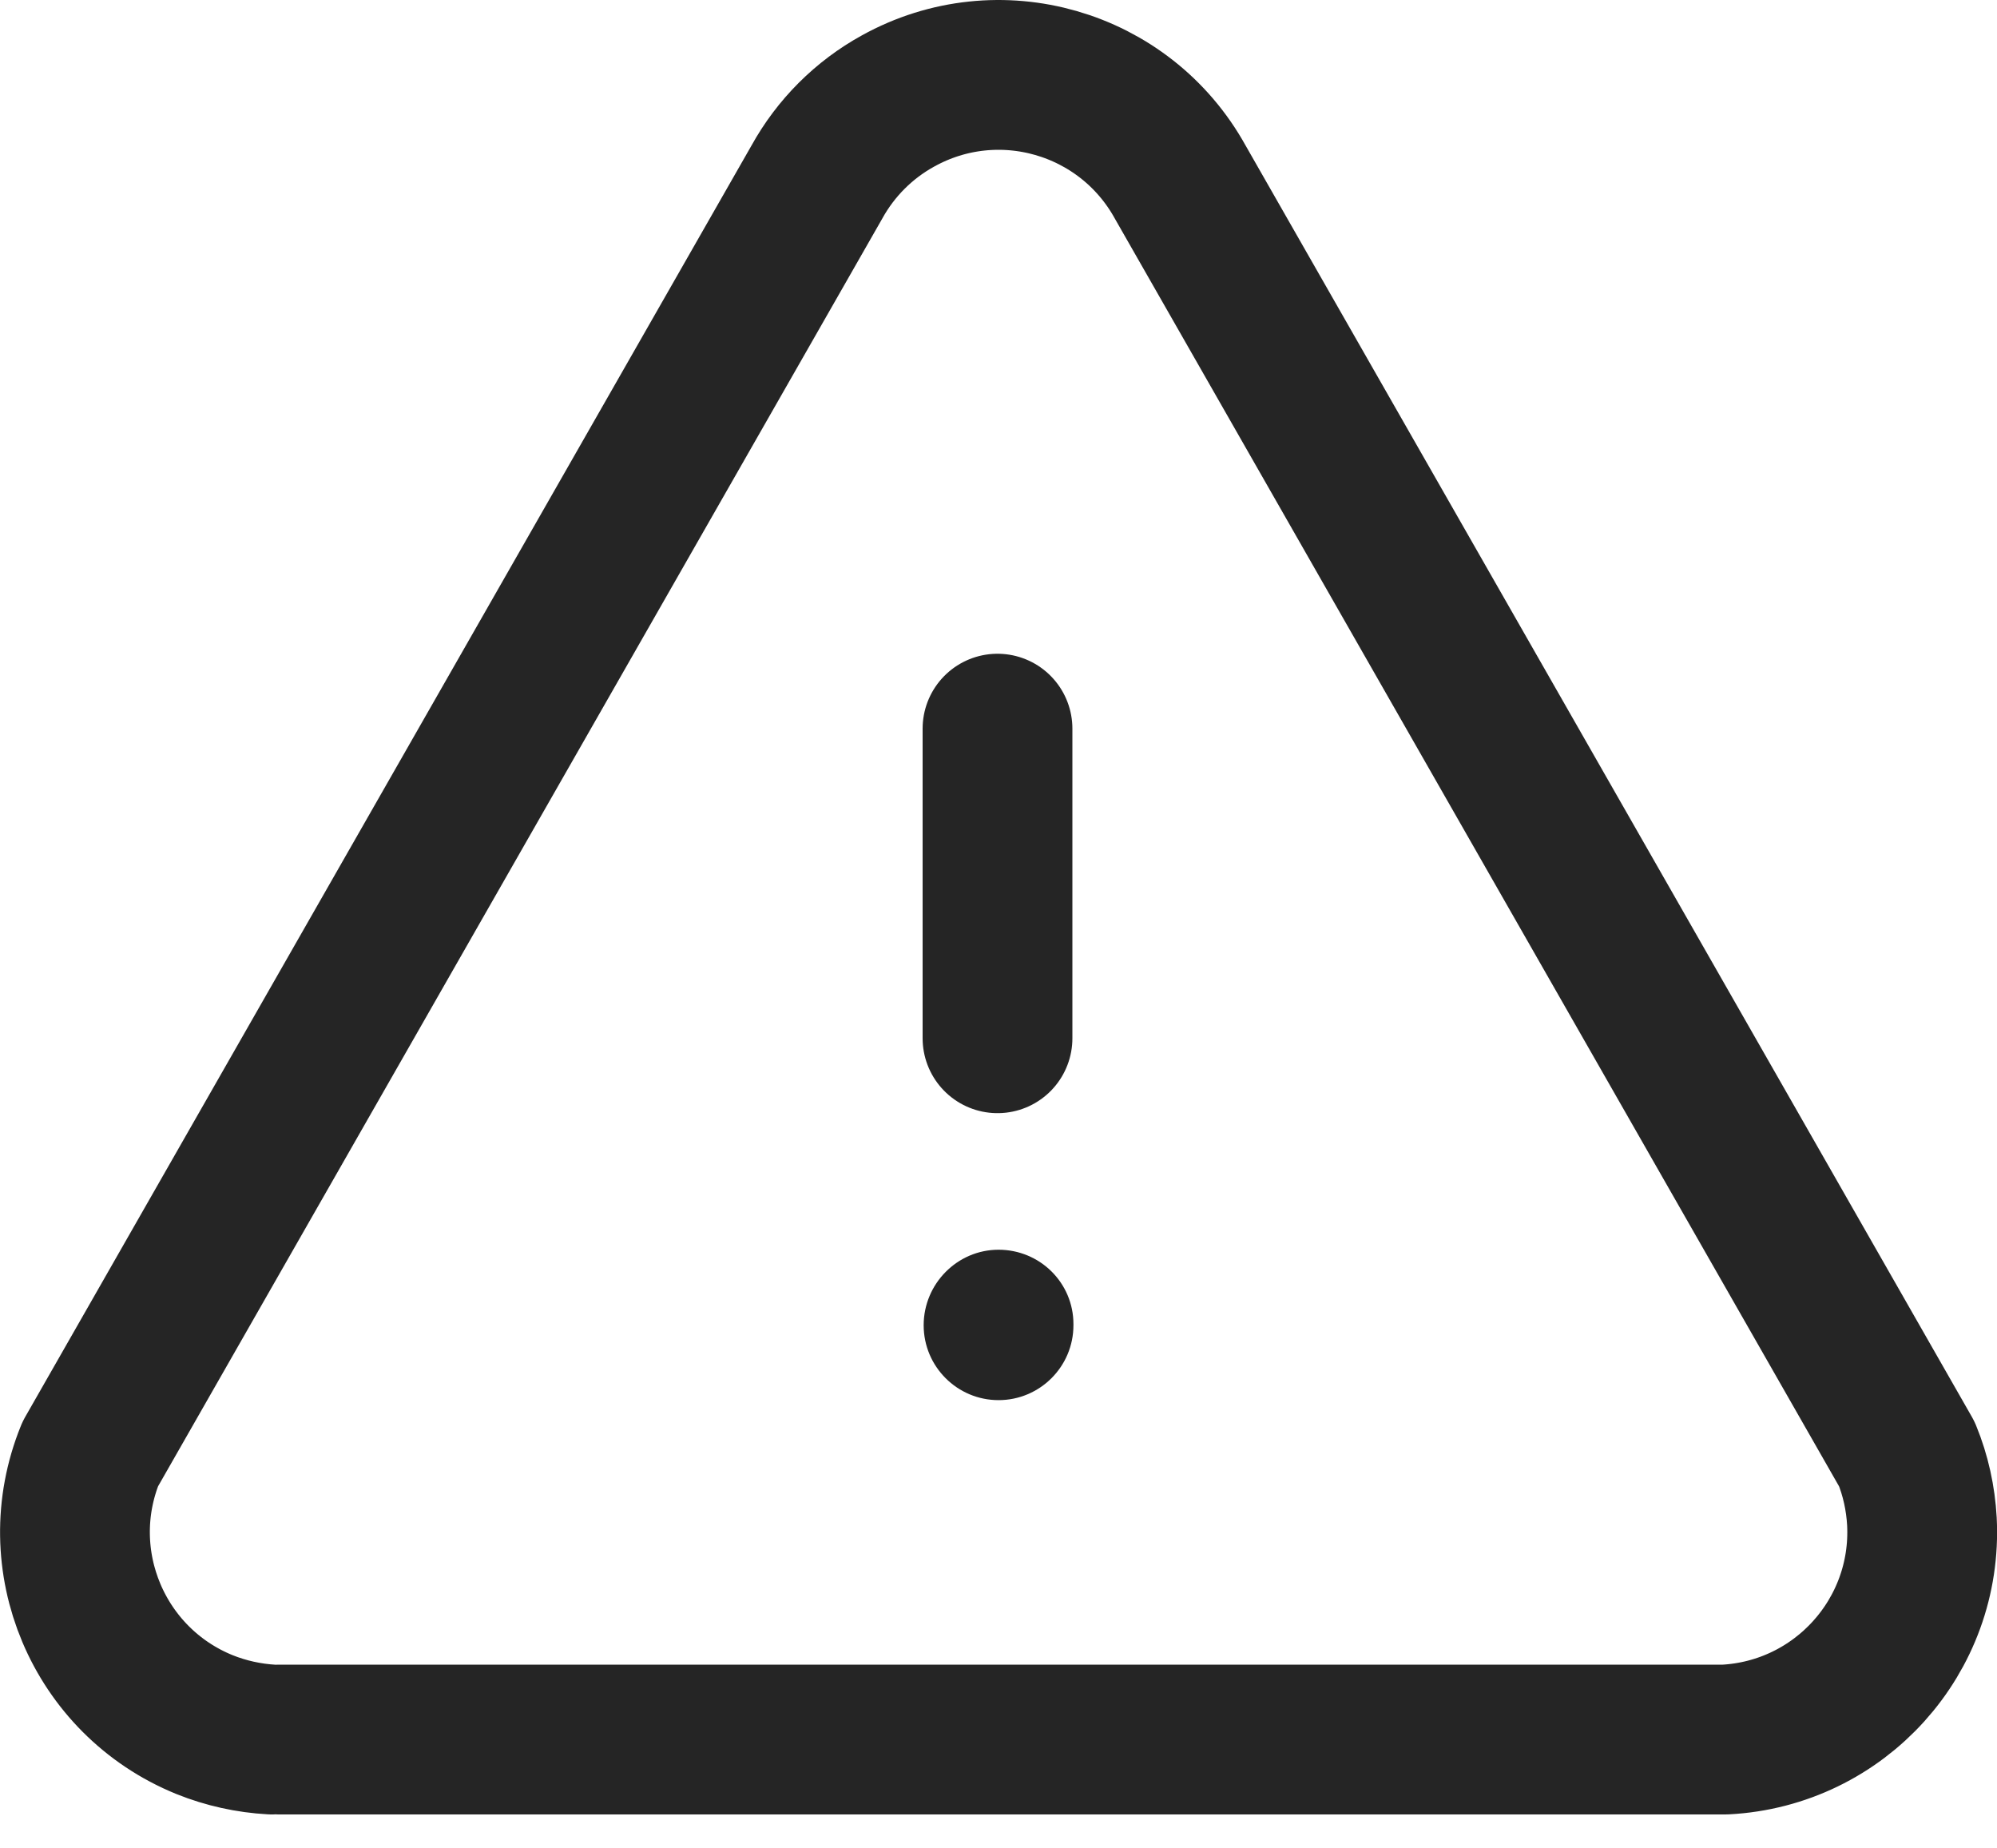
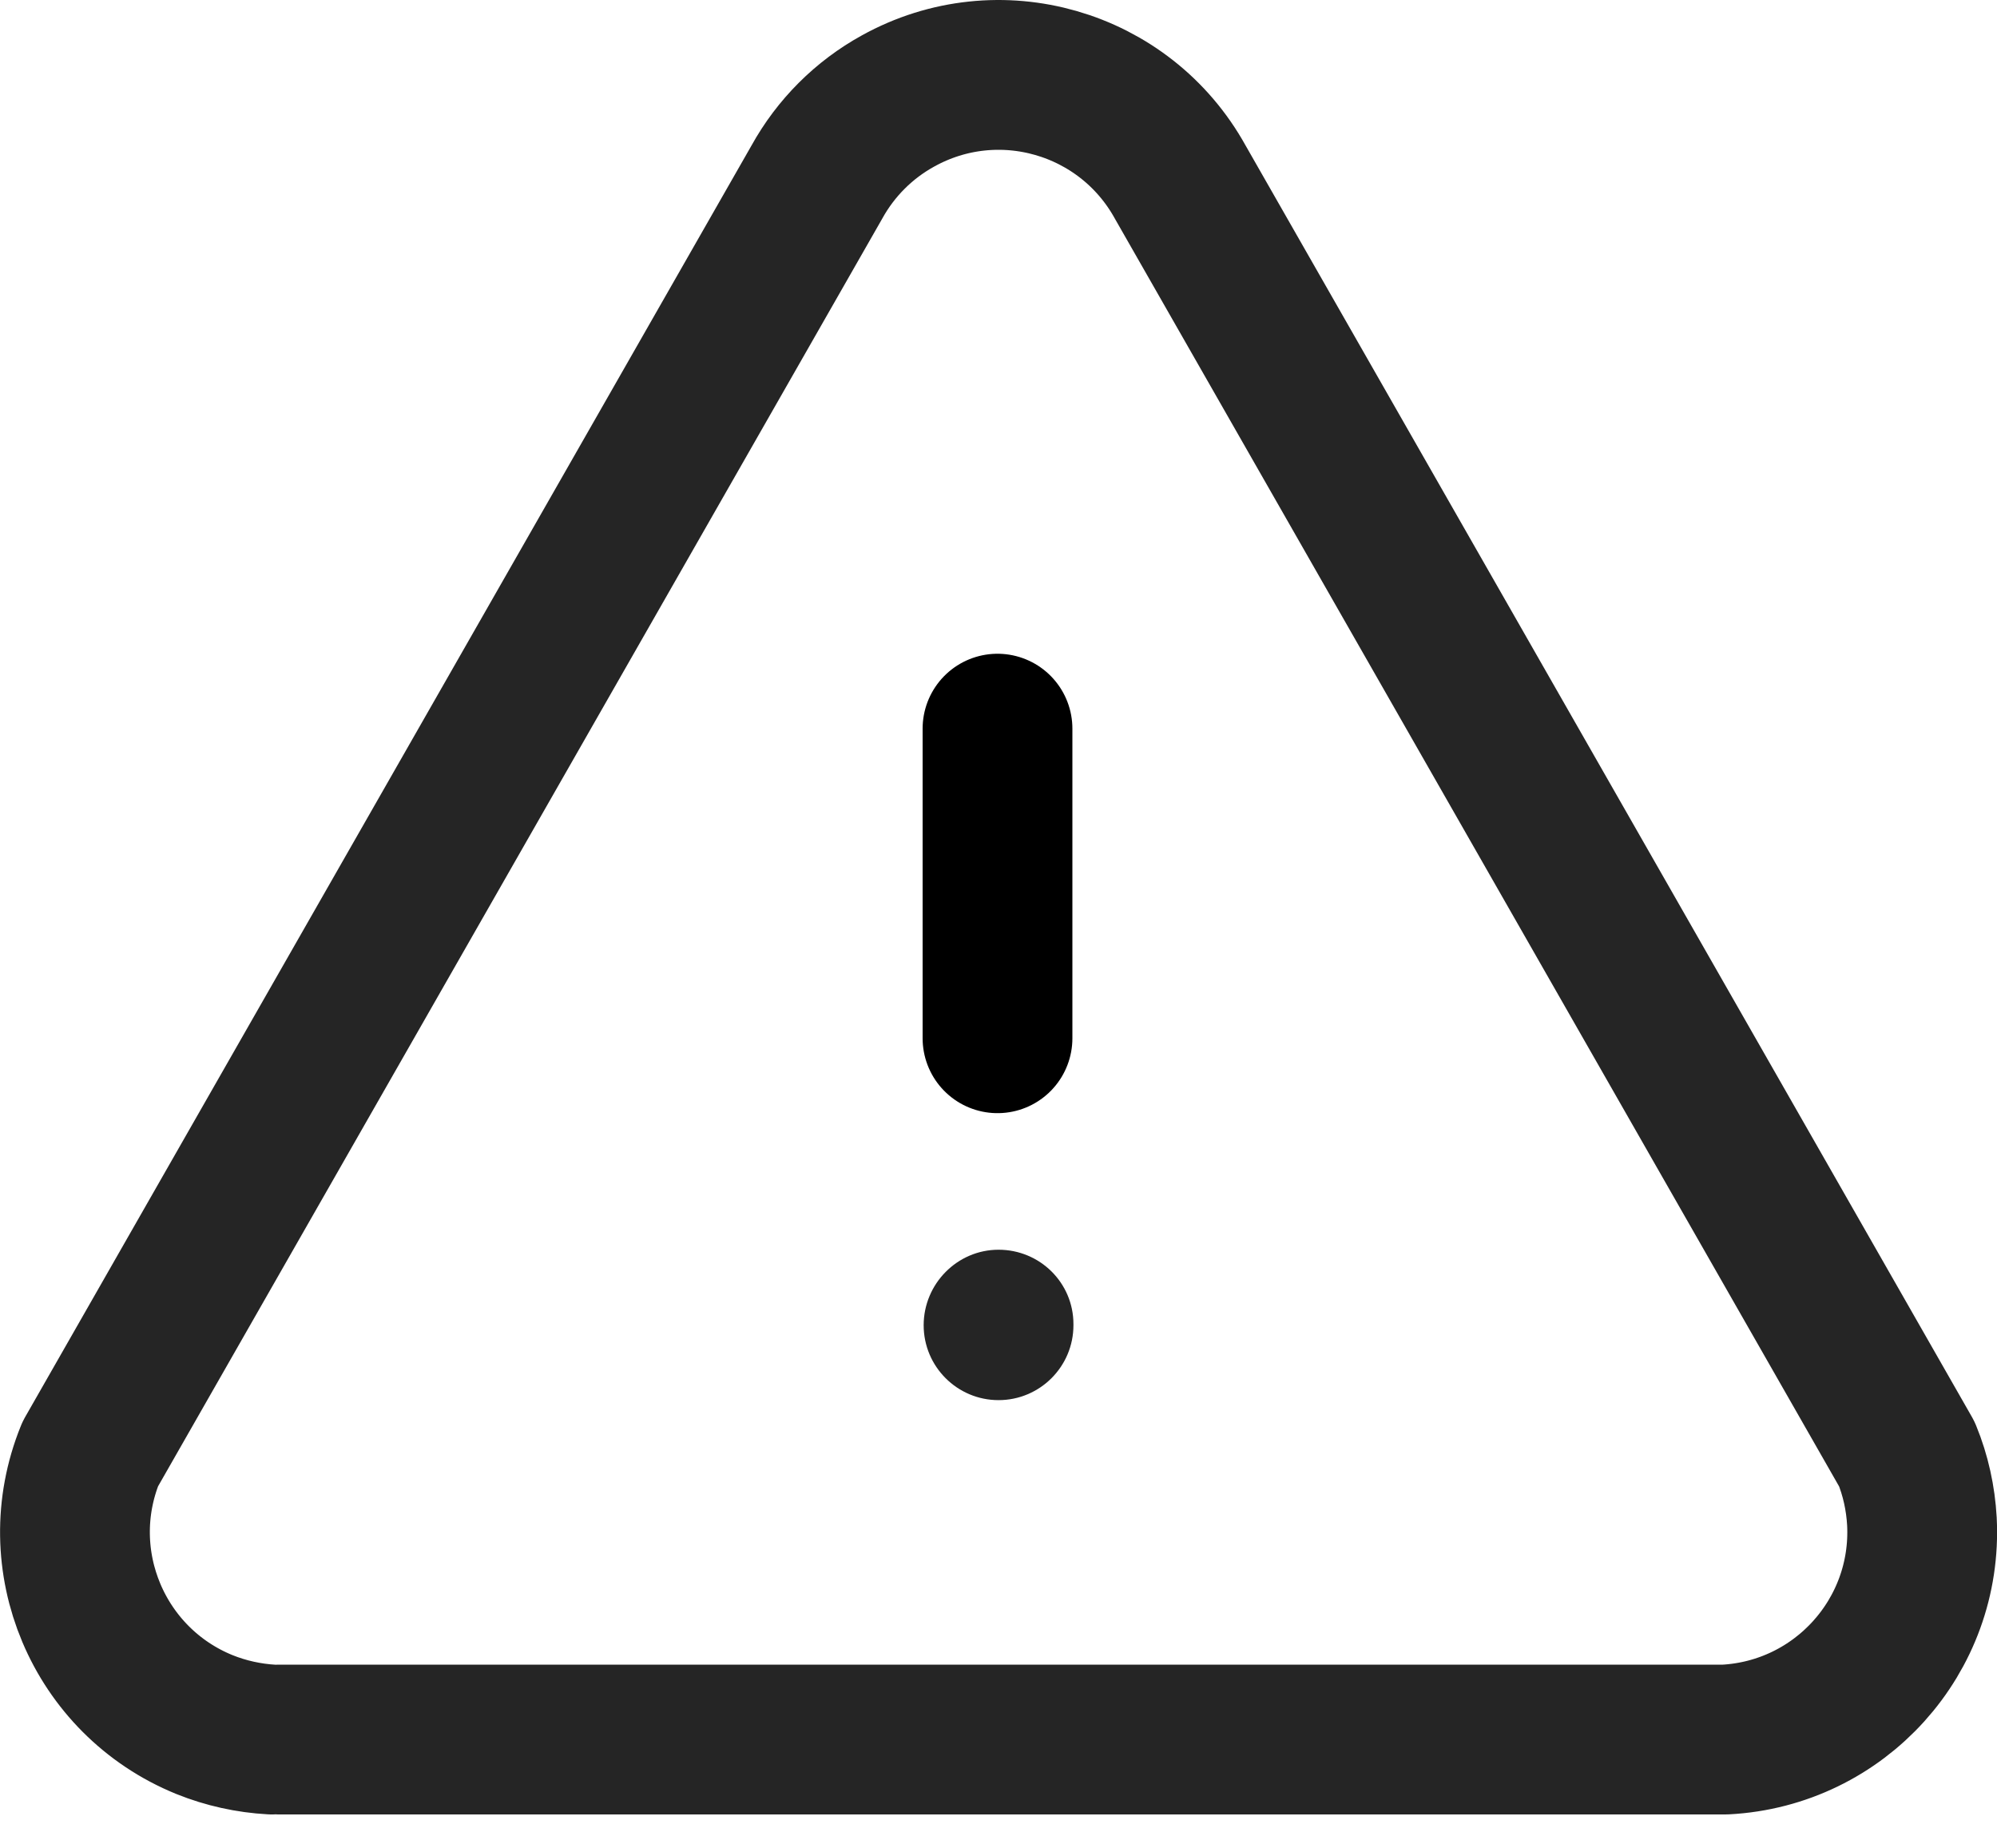
<svg xmlns="http://www.w3.org/2000/svg" width="40" height="37" viewBox="0 0 40 37" fill="none">
  <path d="M18.501 26.539C18.501 25.711 19.173 25.027 20.001 25.027C20.829 25.027 21.501 25.689 21.501 26.517V26.539C21.501 27.367 20.829 28.039 20.001 28.039C19.173 28.039 18.501 27.367 18.501 26.539Z" fill="#252525" />
  <path d="M5.592 34.836H34.556C36.85 34.716 38.614 32.762 38.496 30.468C38.47 30.004 38.37 29.546 38.194 29.118L23.64 3.646C22.528 1.636 19.998 0.908 17.988 2.022C17.304 2.398 16.74 2.962 16.362 3.646L1.808 29.118C0.944 31.246 1.968 33.67 4.094 34.536C4.526 34.71 4.982 34.81 5.446 34.836" stroke="#252525" stroke-width="3" stroke-linecap="round" stroke-linejoin="round" />
-   <path d="M19.98 20.792V14.592" stroke="#252525" stroke-width="3" stroke-linecap="round" stroke-linejoin="round" />
+   <path d="M19.98 20.792V14.592" stroke="currentColor" stroke-width="3" stroke-linecap="round" stroke-linejoin="round" />
</svg>
